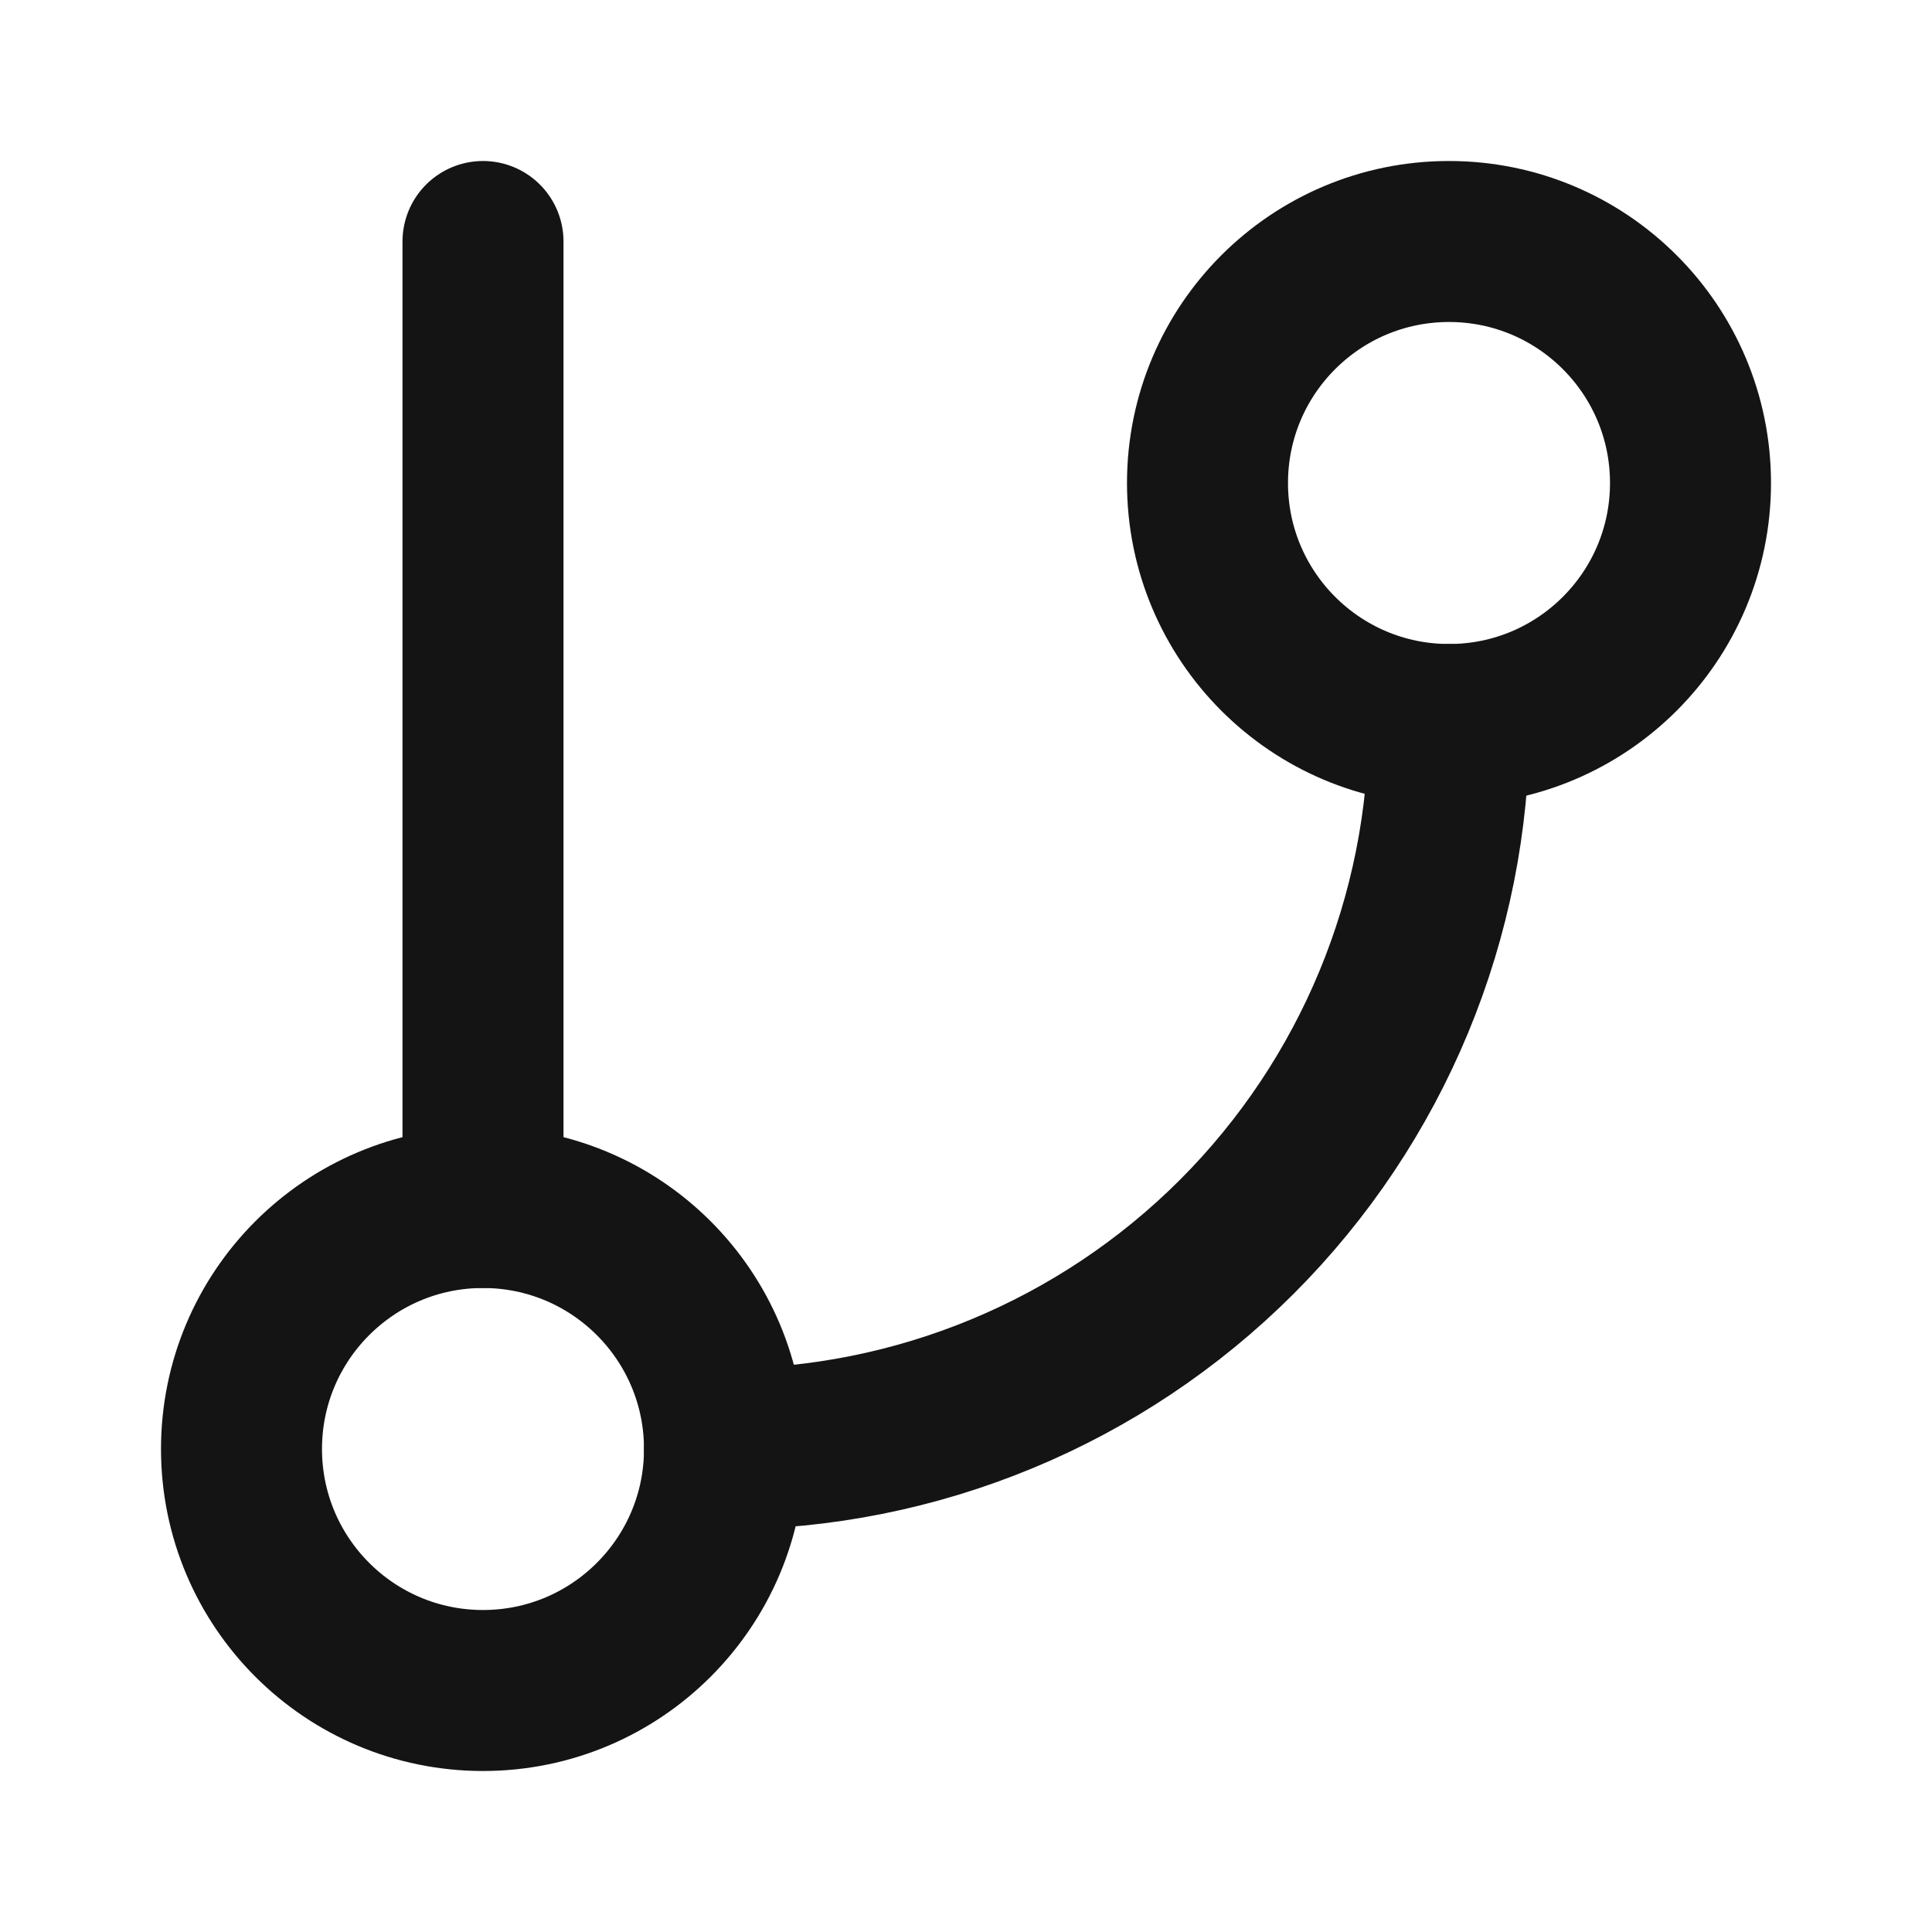
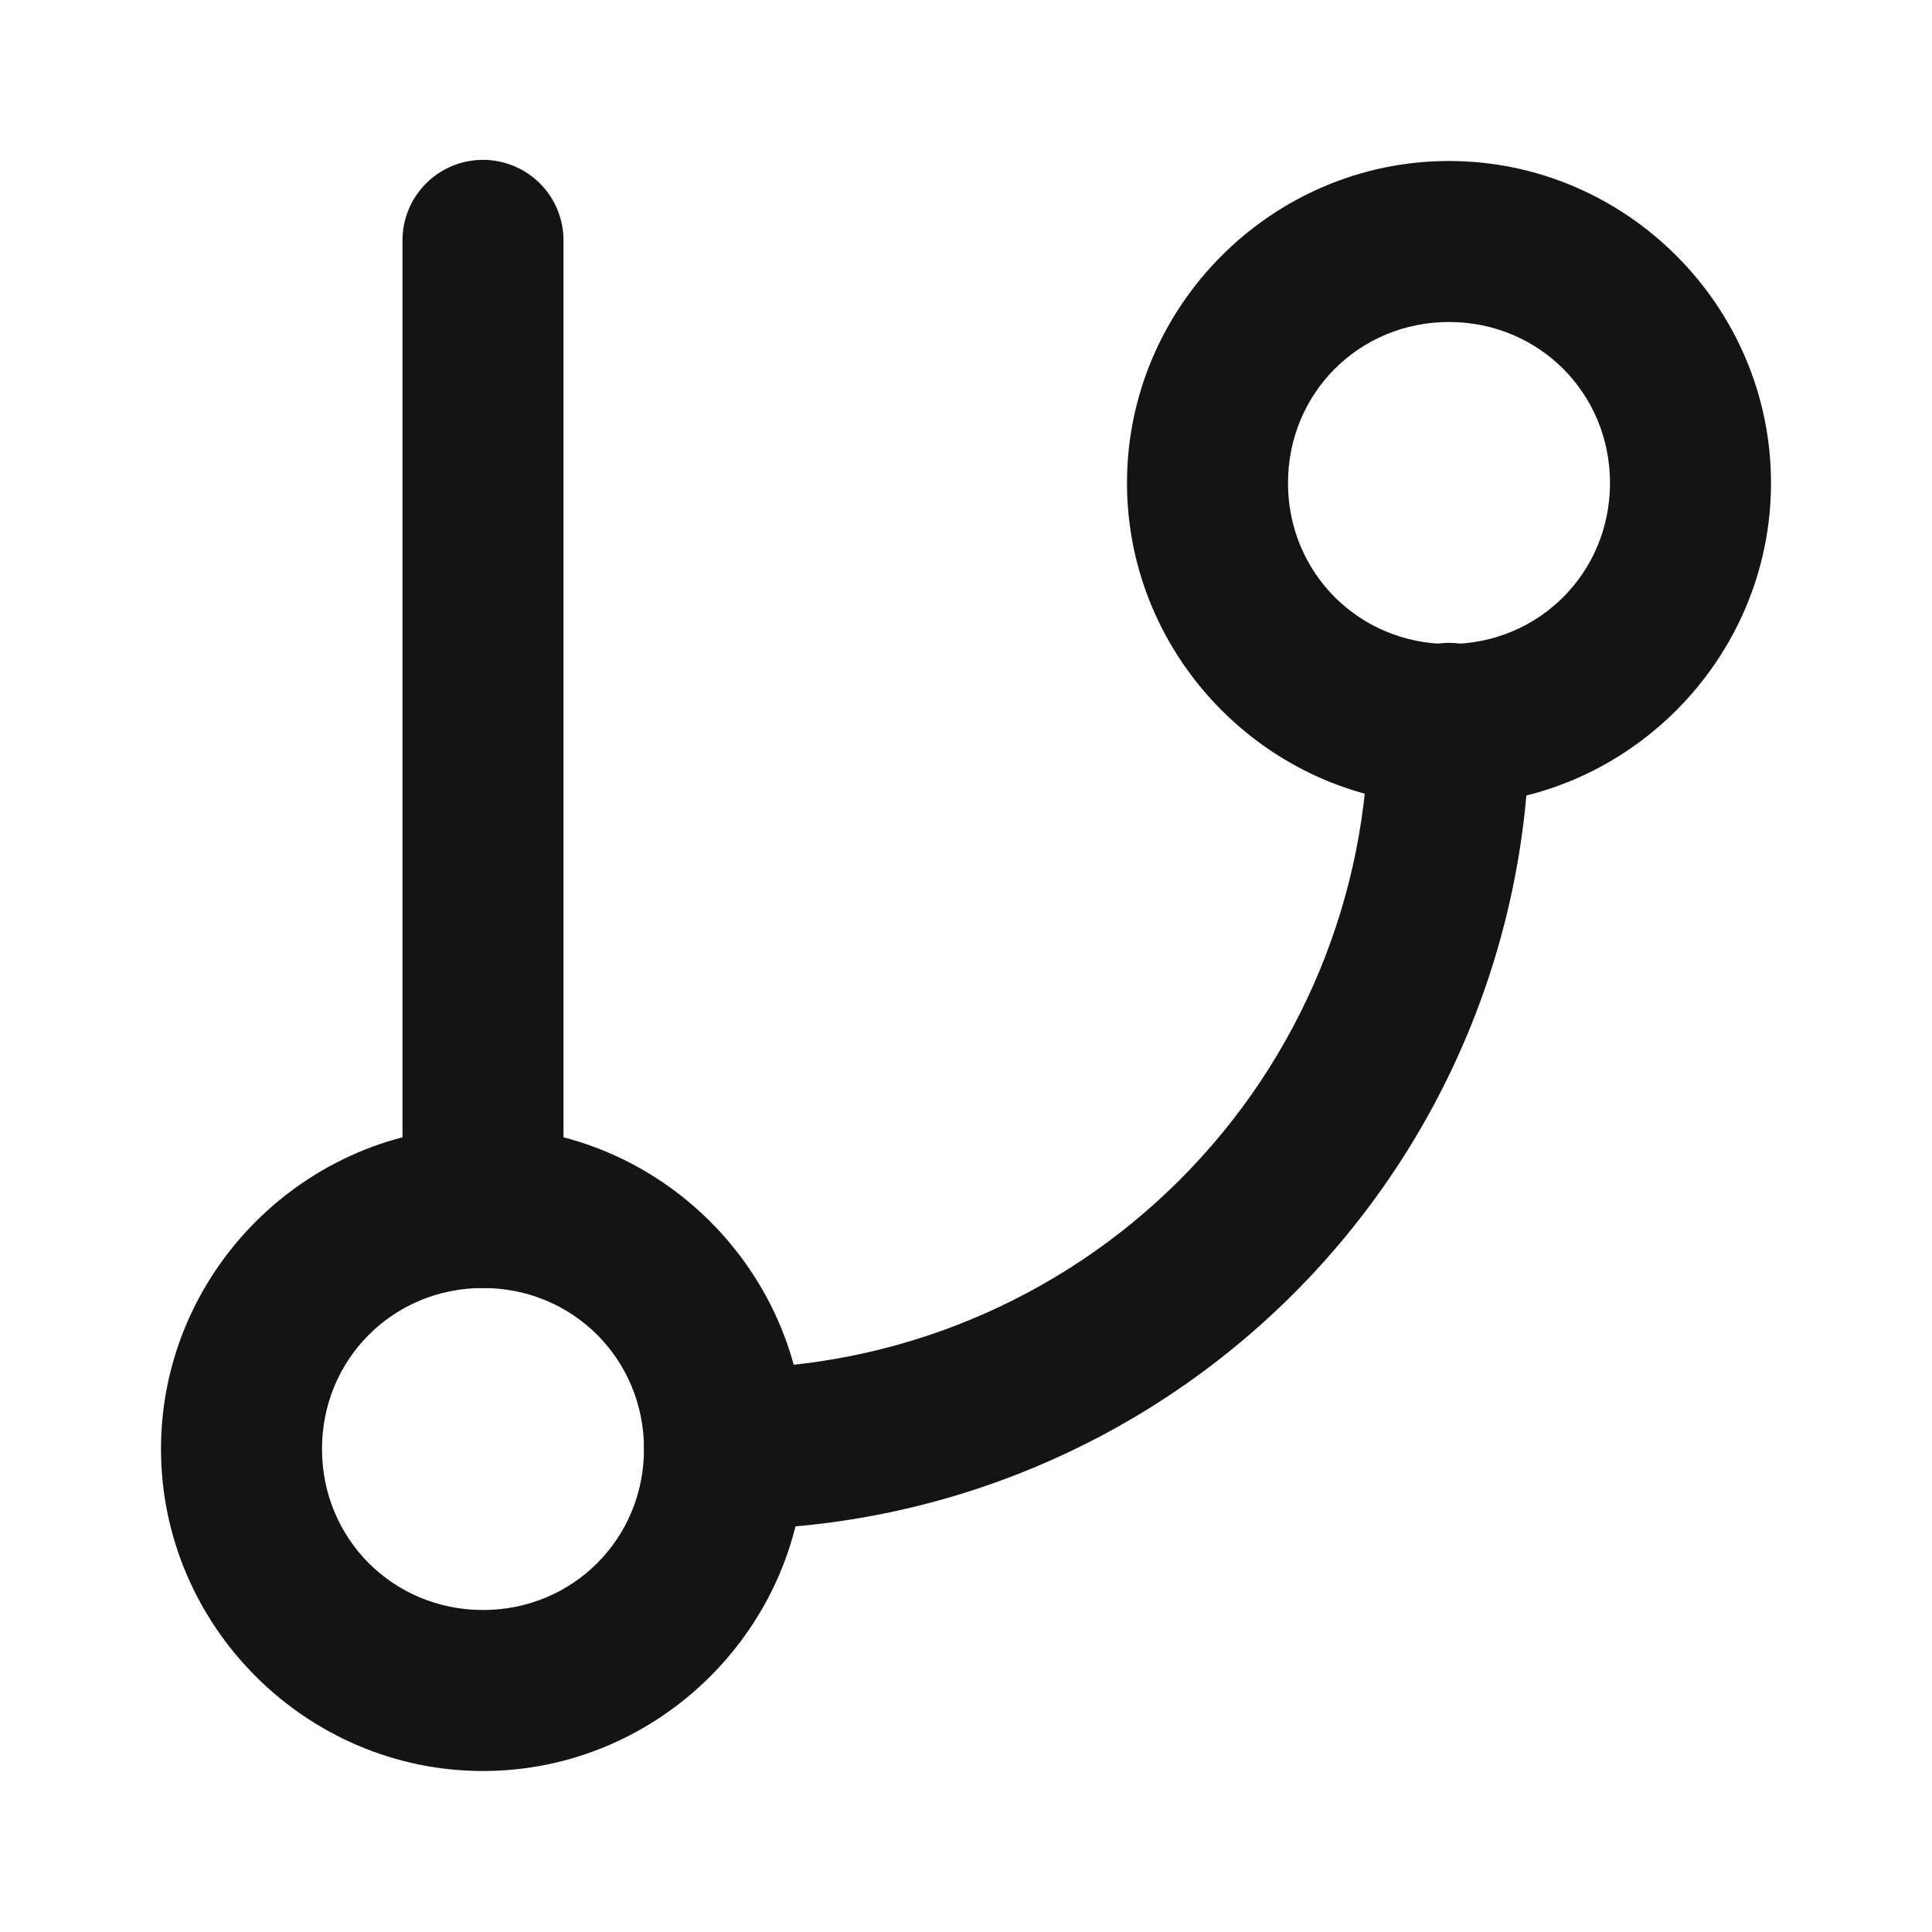
- <svg xmlns="http://www.w3.org/2000/svg" width="24" height="24" viewBox="0 0 24 24" fill="none">
-   <path d="M6 3V15" stroke="#141414" stroke-width="2" stroke-linecap="round" stroke-linejoin="round" />
-   <path d="M18 9C19.657 9 21 7.657 21 6C21 4.343 19.657 3 18 3C16.343 3 15 4.343 15 6C15 7.657 16.343 9 18 9Z" stroke="#141414" stroke-width="2" stroke-linecap="round" stroke-linejoin="round" />
-   <path d="M6 21C7.657 21 9 19.657 9 18C9 16.343 7.657 15 6 15C4.343 15 3 16.343 3 18C3 19.657 4.343 21 6 21Z" stroke="#141414" stroke-width="2" stroke-linecap="round" stroke-linejoin="round" />
-   <path d="M18 9C18 11.387 17.052 13.676 15.364 15.364C13.676 17.052 11.387 18 9 18" stroke="#141414" stroke-width="2" stroke-linecap="round" stroke-linejoin="round" />
+ <svg xmlns="http://www.w3.org/2000/svg" width="24" height="24" viewBox="0 0 24 24" fill="none" version="1.1" id="svg10">
+   <defs id="defs14" />
+   <path style="color:#000000;font-style:normal;font-variant:normal;font-weight:normal;font-stretch:normal;font-size:medium;line-height:normal;font-family:sans-serif;font-variant-ligatures:normal;font-variant-position:normal;font-variant-caps:normal;font-variant-numeric:normal;font-variant-alternates:normal;font-feature-settings:normal;text-indent:0;text-align:start;text-decoration:none;text-decoration-line:none;text-decoration-style:solid;text-decoration-color:#000000;letter-spacing:normal;word-spacing:normal;text-transform:none;writing-mode:lr-tb;direction:ltr;text-orientation:mixed;dominant-baseline:auto;baseline-shift:baseline;text-anchor:start;white-space:normal;shape-padding:0;clip-rule:nonzero;display:inline;overflow:visible;visibility:visible;opacity:1;isolation:auto;mix-blend-mode:normal;color-interpolation:sRGB;color-interpolation-filters:linearRGB;solid-color:#000000;solid-opacity:1;vector-effect:none;fill:#141414;fill-opacity:1;fill-rule:nonzero;stroke:none;stroke-width:2;stroke-linecap:round;stroke-linejoin:round;stroke-miterlimit:4;stroke-dasharray:none;stroke-dashoffset:0;stroke-opacity:1;color-rendering:auto;image-rendering:auto;shape-rendering:auto;text-rendering:auto;enable-background:accumulate" d="M 5.984,1.986 A 1,1 0 0 0 5,3 v 12 a 1,1 0 1 0 2,0 V 3 A 1,1 0 0 0 5.984,1.986 Z" id="path2" />
+   <path style="color:#000000;font-style:normal;font-variant:normal;font-weight:normal;font-stretch:normal;font-size:medium;line-height:normal;font-family:sans-serif;font-variant-ligatures:normal;font-variant-position:normal;font-variant-caps:normal;font-variant-numeric:normal;font-variant-alternates:normal;font-feature-settings:normal;text-indent:0;text-align:start;text-decoration:none;text-decoration-line:none;text-decoration-style:solid;text-decoration-color:#000000;letter-spacing:normal;word-spacing:normal;text-transform:none;writing-mode:lr-tb;direction:ltr;text-orientation:mixed;dominant-baseline:auto;baseline-shift:baseline;text-anchor:start;white-space:normal;shape-padding:0;clip-rule:nonzero;display:inline;overflow:visible;visibility:visible;opacity:1;isolation:auto;mix-blend-mode:normal;color-interpolation:sRGB;color-interpolation-filters:linearRGB;solid-color:#000000;solid-opacity:1;vector-effect:none;fill:#141414;fill-opacity:1;fill-rule:nonzero;stroke:none;stroke-width:2;stroke-linecap:round;stroke-linejoin:round;stroke-miterlimit:4;stroke-dasharray:none;stroke-dashoffset:0;stroke-opacity:1;color-rendering:auto;image-rendering:auto;shape-rendering:auto;text-rendering:auto;enable-background:accumulate" d="m 18,2 c -2.197,0 -4,1.803 -4,4 0,2.197 1.803,4 4,4 2.197,0 4,-1.803 4,-4 0,-2.197 -1.803,-4 -4,-4 z m 0,2 c 1.116,0 2,0.884 2,2 0,1.116 -0.884,2 -2,2 -1.116,0 -2,-0.884 -2,-2 0,-1.116 0.884,-2 2,-2 z" id="path4" />
+   <path style="color:#000000;font-style:normal;font-variant:normal;font-weight:normal;font-stretch:normal;font-size:medium;line-height:normal;font-family:sans-serif;font-variant-ligatures:normal;font-variant-position:normal;font-variant-caps:normal;font-variant-numeric:normal;font-variant-alternates:normal;font-feature-settings:normal;text-indent:0;text-align:start;text-decoration:none;text-decoration-line:none;text-decoration-style:solid;text-decoration-color:#000000;letter-spacing:normal;word-spacing:normal;text-transform:none;writing-mode:lr-tb;direction:ltr;text-orientation:mixed;dominant-baseline:auto;baseline-shift:baseline;text-anchor:start;white-space:normal;shape-padding:0;clip-rule:nonzero;display:inline;overflow:visible;visibility:visible;opacity:1;isolation:auto;mix-blend-mode:normal;color-interpolation:sRGB;color-interpolation-filters:linearRGB;solid-color:#000000;solid-opacity:1;vector-effect:none;fill:#141414;fill-opacity:1;fill-rule:nonzero;stroke:none;stroke-width:2;stroke-linecap:round;stroke-linejoin:round;stroke-miterlimit:4;stroke-dasharray:none;stroke-dashoffset:0;stroke-opacity:1;color-rendering:auto;image-rendering:auto;shape-rendering:auto;text-rendering:auto;enable-background:accumulate" d="m 6,14 c -2.197,0 -4,1.803 -4,4 0,2.197 1.803,4 4,4 2.197,0 4,-1.803 4,-4 0,-2.197 -1.803,-4 -4,-4 z m 0,2 c 1.116,0 2,0.884 2,2 0,1.116 -0.884,2 -2,2 -1.116,0 -2,-0.884 -2,-2 0,-1.116 0.884,-2 2,-2 z" id="path6" />
+   <path style="color:#000000;font-style:normal;font-variant:normal;font-weight:normal;font-stretch:normal;font-size:medium;line-height:normal;font-family:sans-serif;font-variant-ligatures:normal;font-variant-position:normal;font-variant-caps:normal;font-variant-numeric:normal;font-variant-alternates:normal;font-feature-settings:normal;text-indent:0;text-align:start;text-decoration:none;text-decoration-line:none;text-decoration-style:solid;text-decoration-color:#000000;letter-spacing:normal;word-spacing:normal;text-transform:none;writing-mode:lr-tb;direction:ltr;text-orientation:mixed;dominant-baseline:auto;baseline-shift:baseline;text-anchor:start;white-space:normal;shape-padding:0;clip-rule:nonzero;display:inline;overflow:visible;visibility:visible;opacity:1;isolation:auto;mix-blend-mode:normal;color-interpolation:sRGB;color-interpolation-filters:linearRGB;solid-color:#000000;solid-opacity:1;vector-effect:none;fill:#141414;fill-opacity:1;fill-rule:nonzero;stroke:none;stroke-width:2;stroke-linecap:round;stroke-linejoin:round;stroke-miterlimit:4;stroke-dasharray:none;stroke-dashoffset:0;stroke-opacity:1;color-rendering:auto;image-rendering:auto;shape-rendering:auto;text-rendering:auto;enable-background:accumulate" d="M 17.984,7.986 A 1,1 0 0 0 17,9 c 0,2.122 -0.843,4.156 -2.344,5.656 C 13.156,16.157 11.122,17 9,17 a 1,1 0 1 0 0,2 c 2.652,0 5.195,-1.055 7.07,-2.93 C 17.945,14.195 19,11.652 19,9 A 1,1 0 0 0 17.984,7.986 Z" id="path8" />
</svg>
